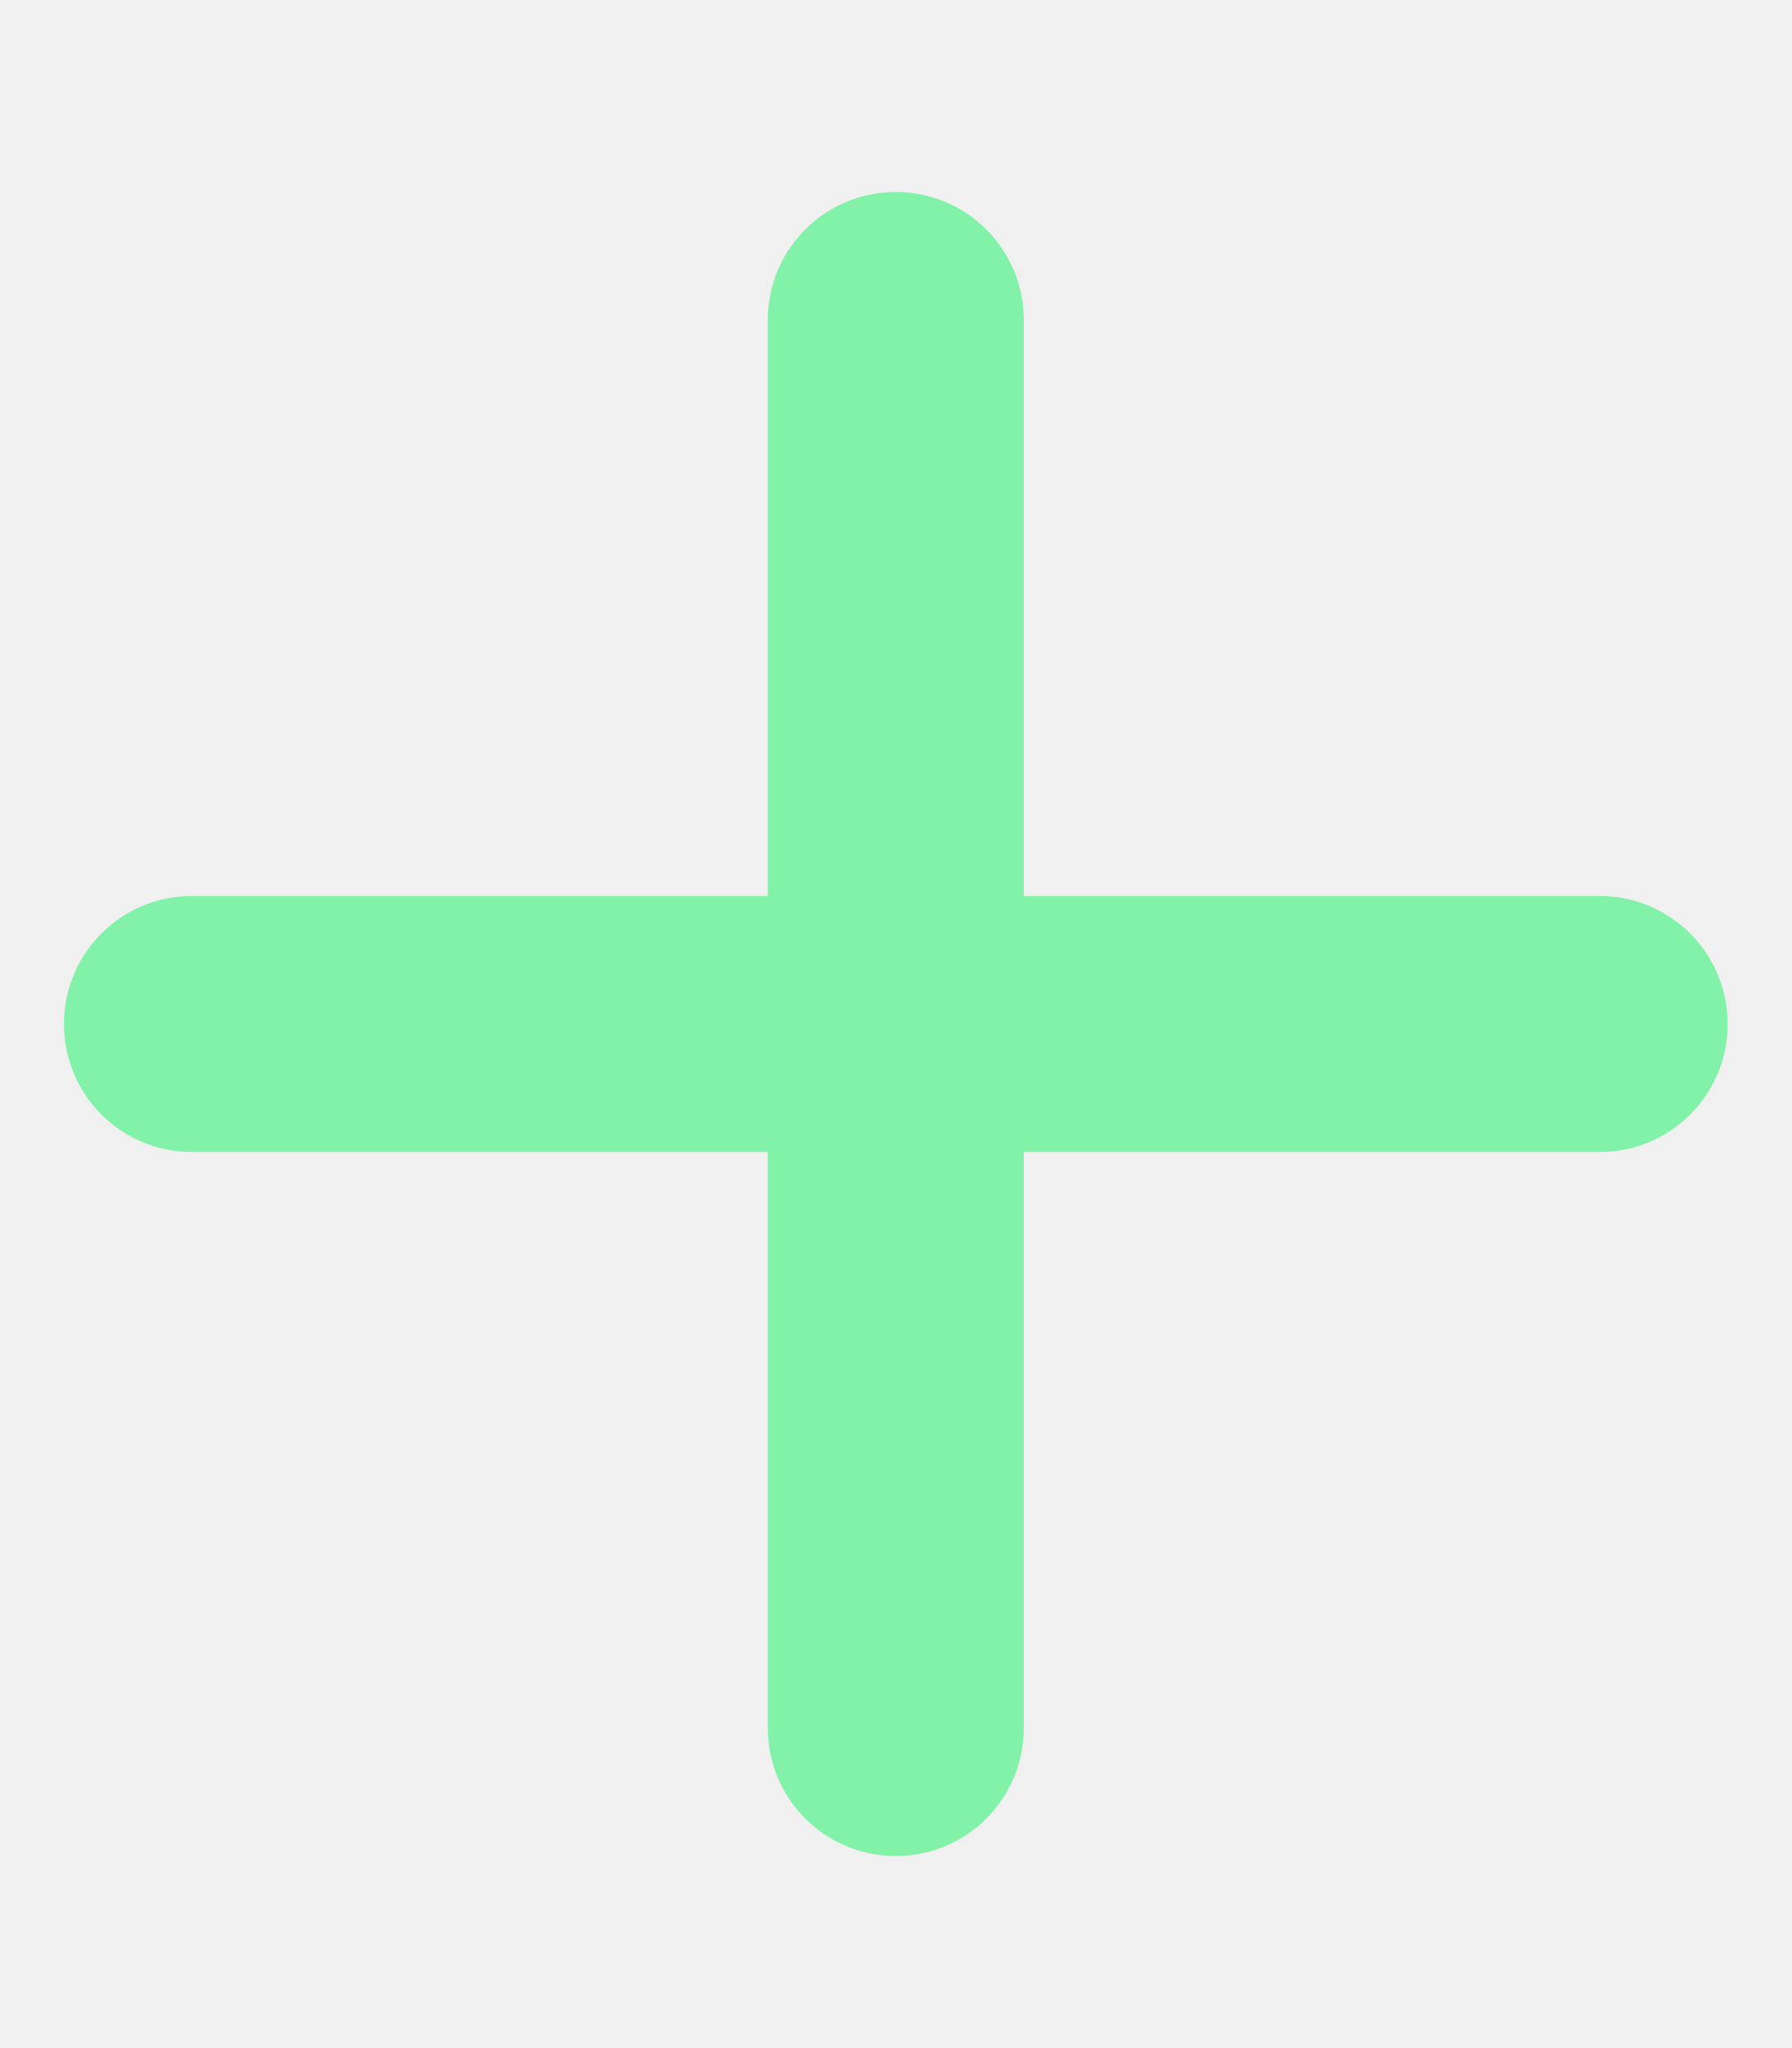
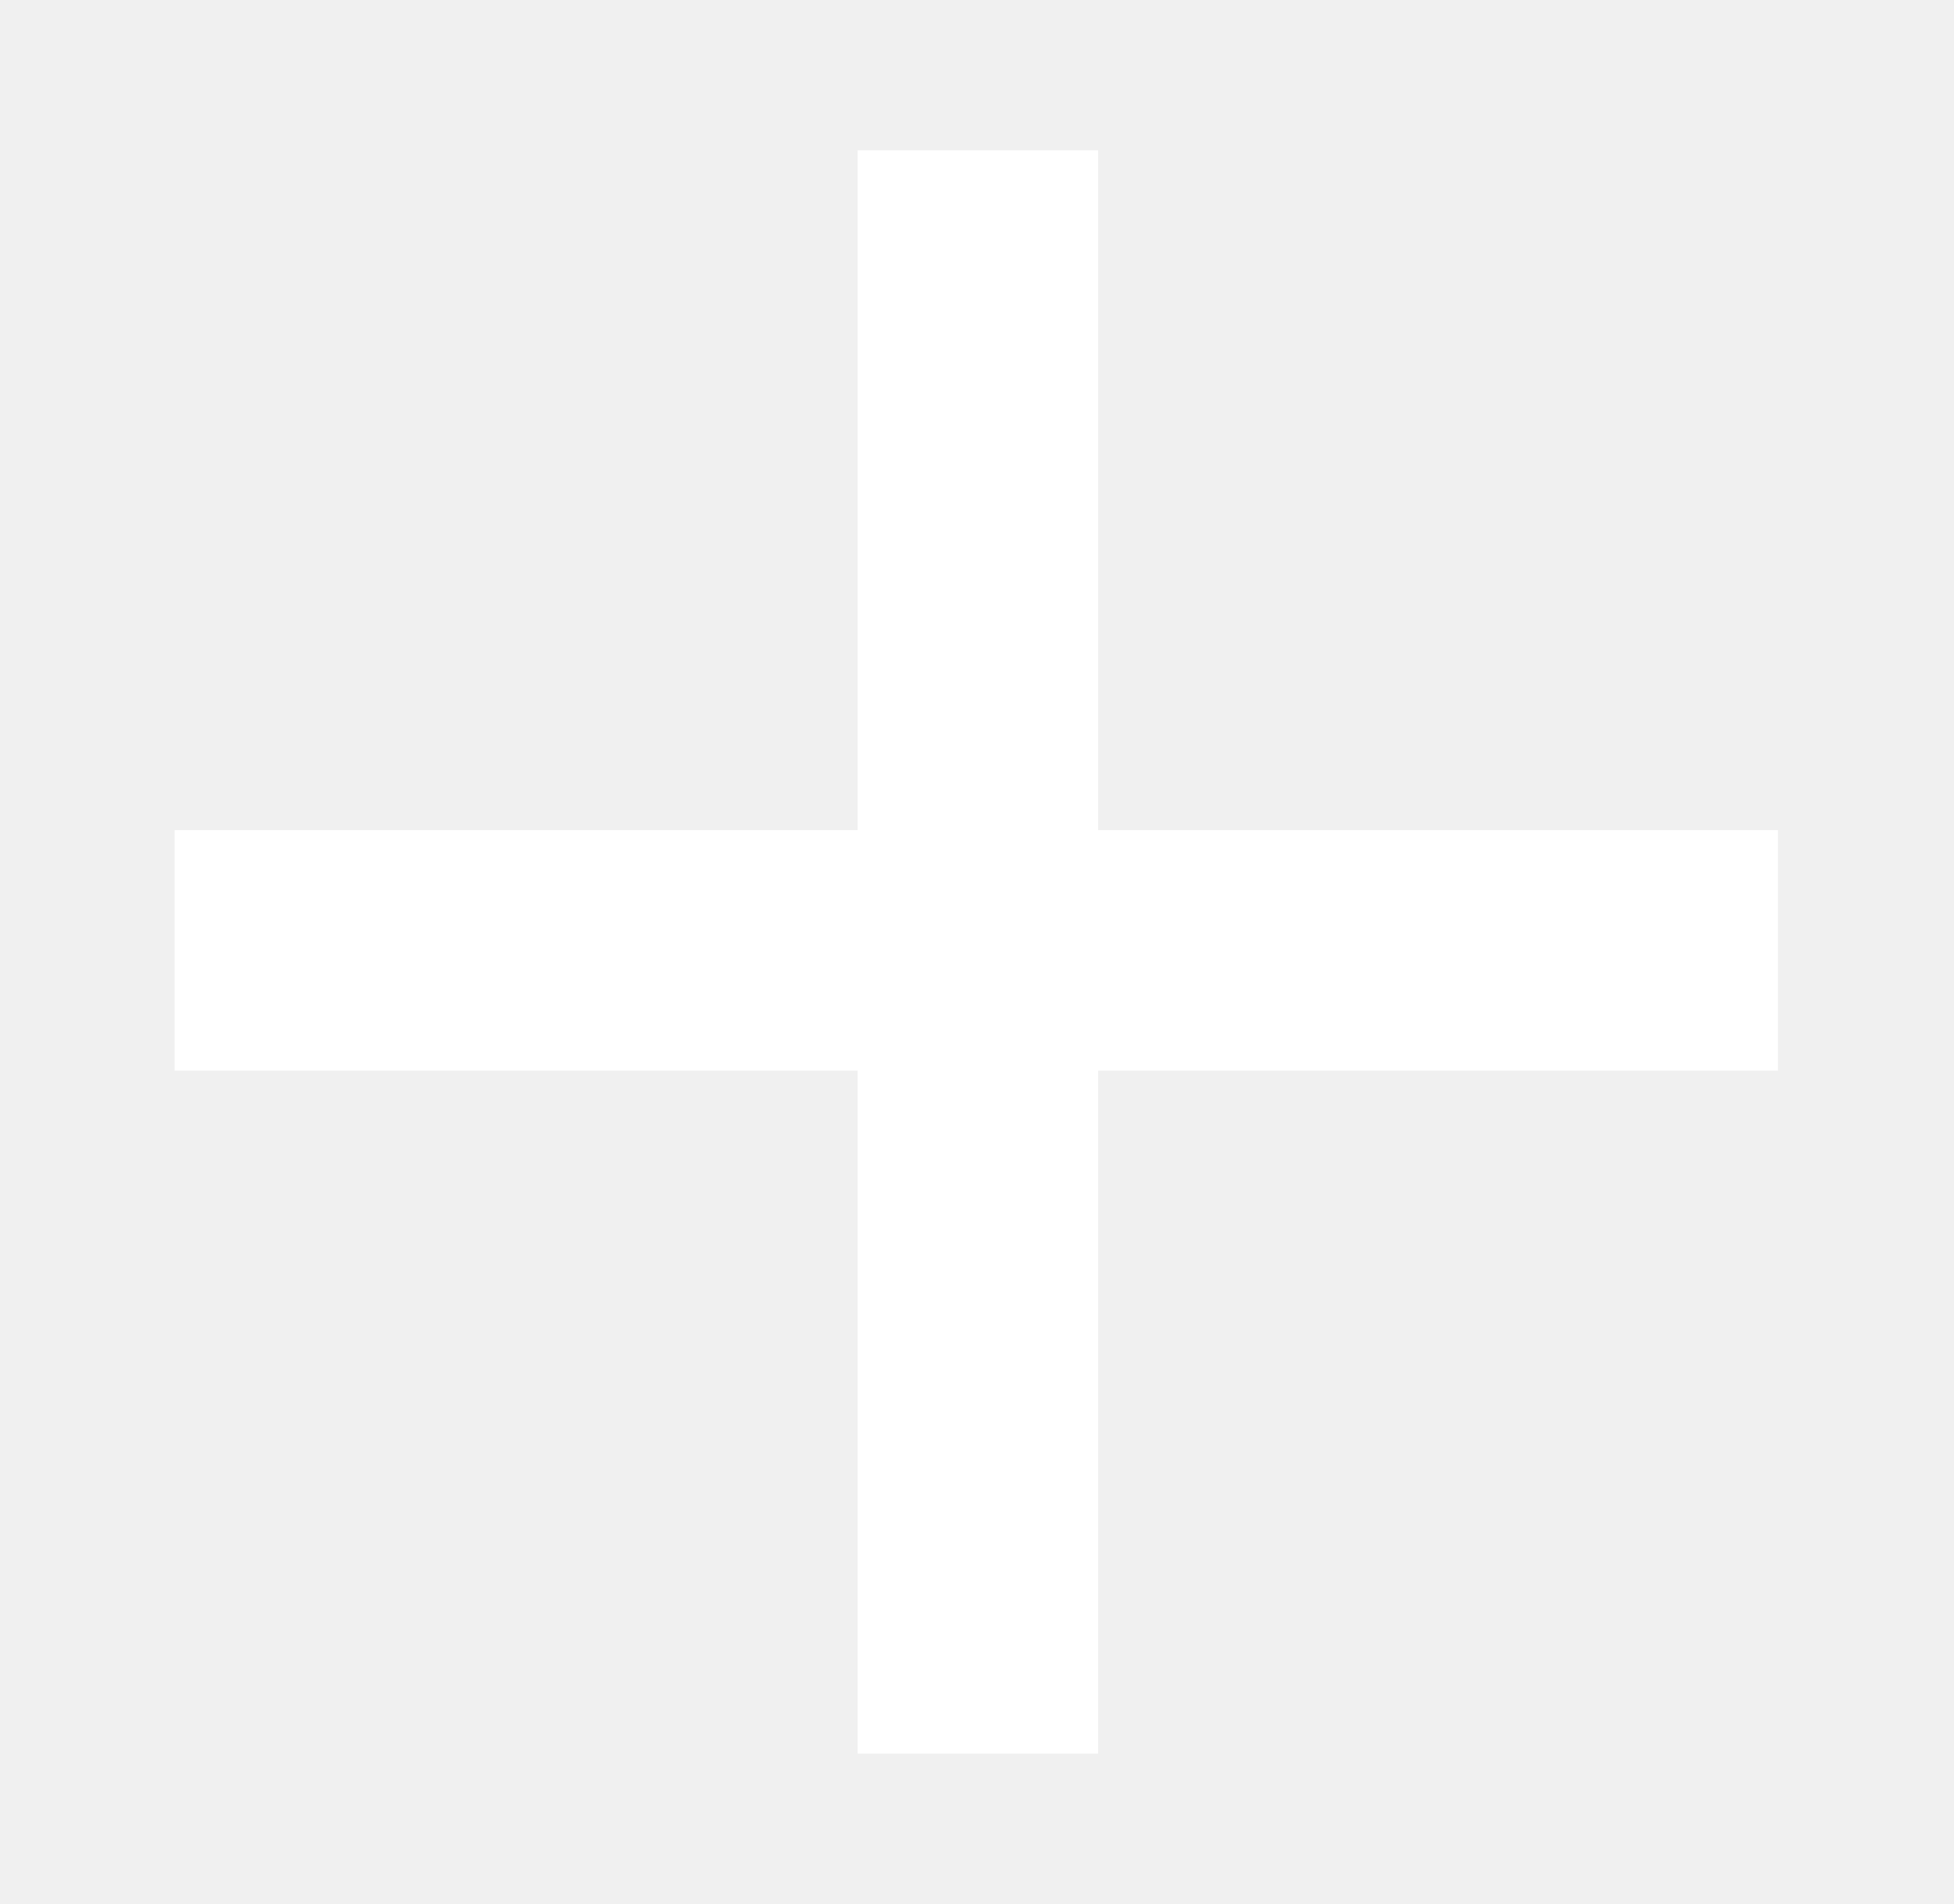
- <svg xmlns="http://www.w3.org/2000/svg" viewBox="0 0 448 512">
-   <path fill="#82f2a8" d="M256 80c0-17.7-14.3-32-32-32s-32 14.3-32 32l0 144L48 224c-17.7 0-32 14.3-32 32s14.3 32 32 32l144 0 0 144c0 17.7 14.3 32 32 32s32-14.3 32-32l0-144 144 0c17.7 0 32-14.3 32-32s-14.3-32-32-32l-144 0 0-144z" />
+ <svg xmlns="http://www.w3.org/2000/svg" width="39" height="38" viewBox="0 0 39 38" fill="none">
+   <path d="M17.118 35V21.368H3.486V16.568H17.118V3H21.918V16.568H35.486V21.368H21.918V35H17.118Z" fill="white" />
</svg>
